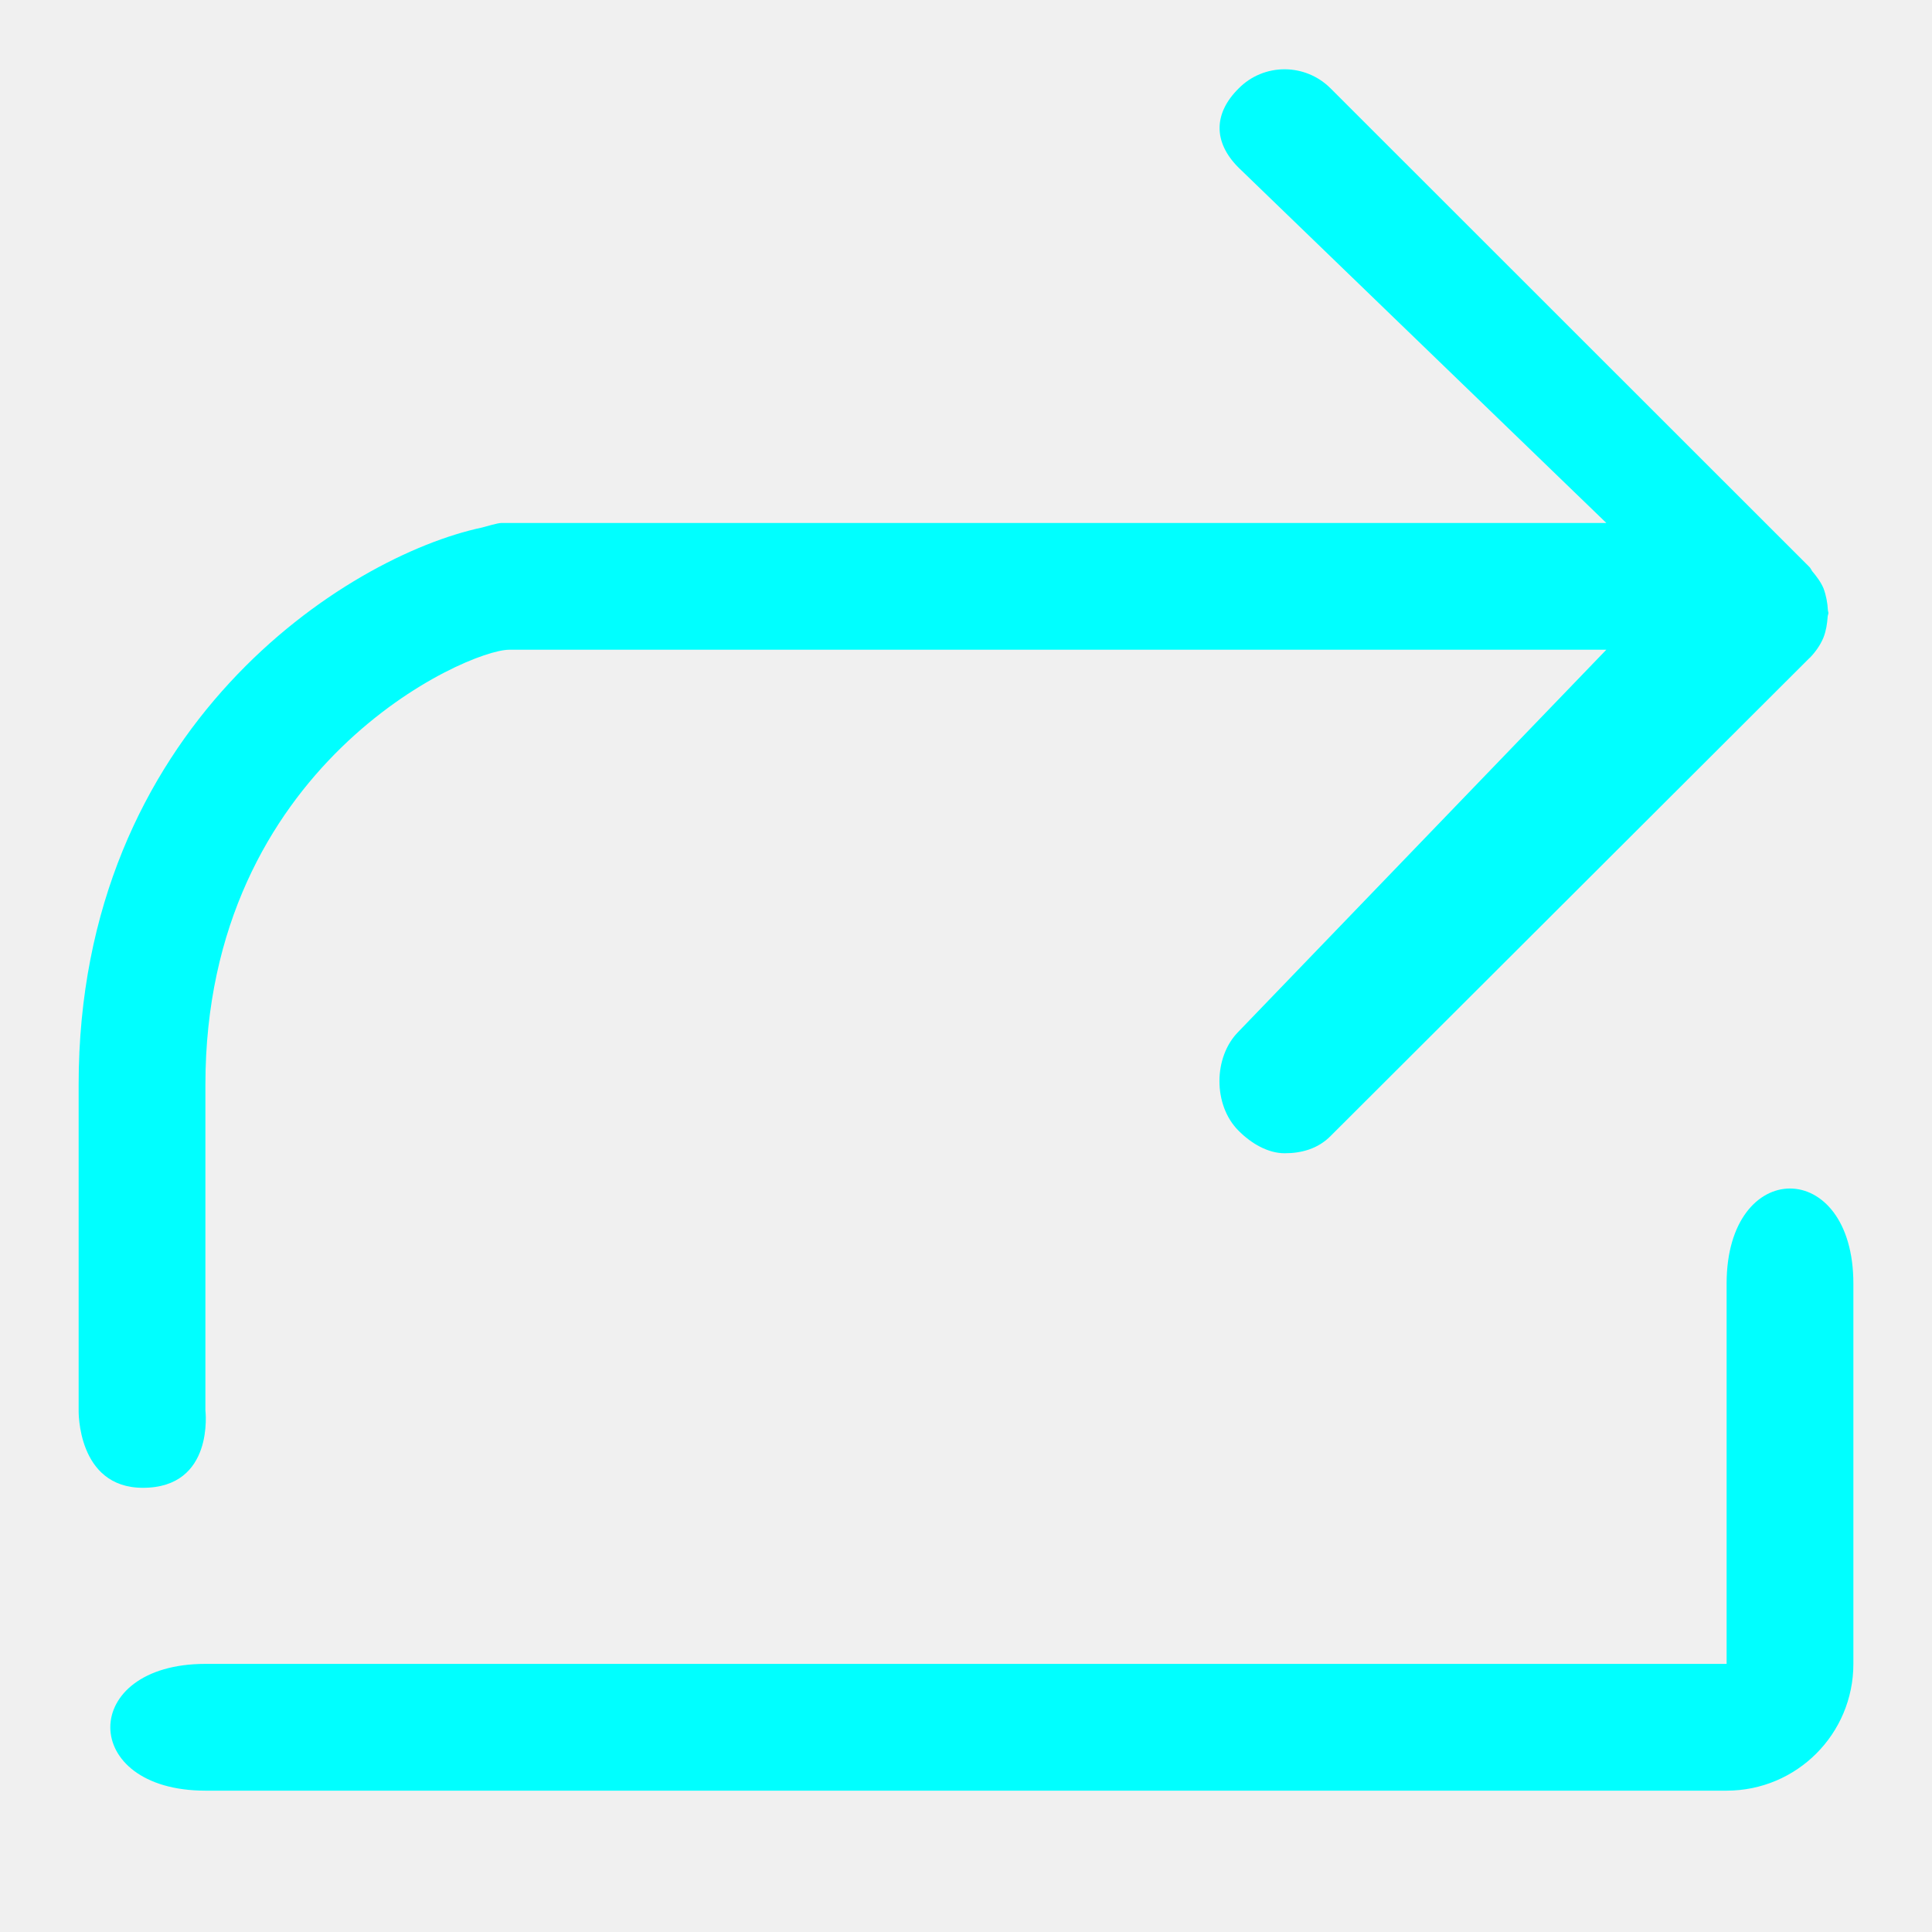
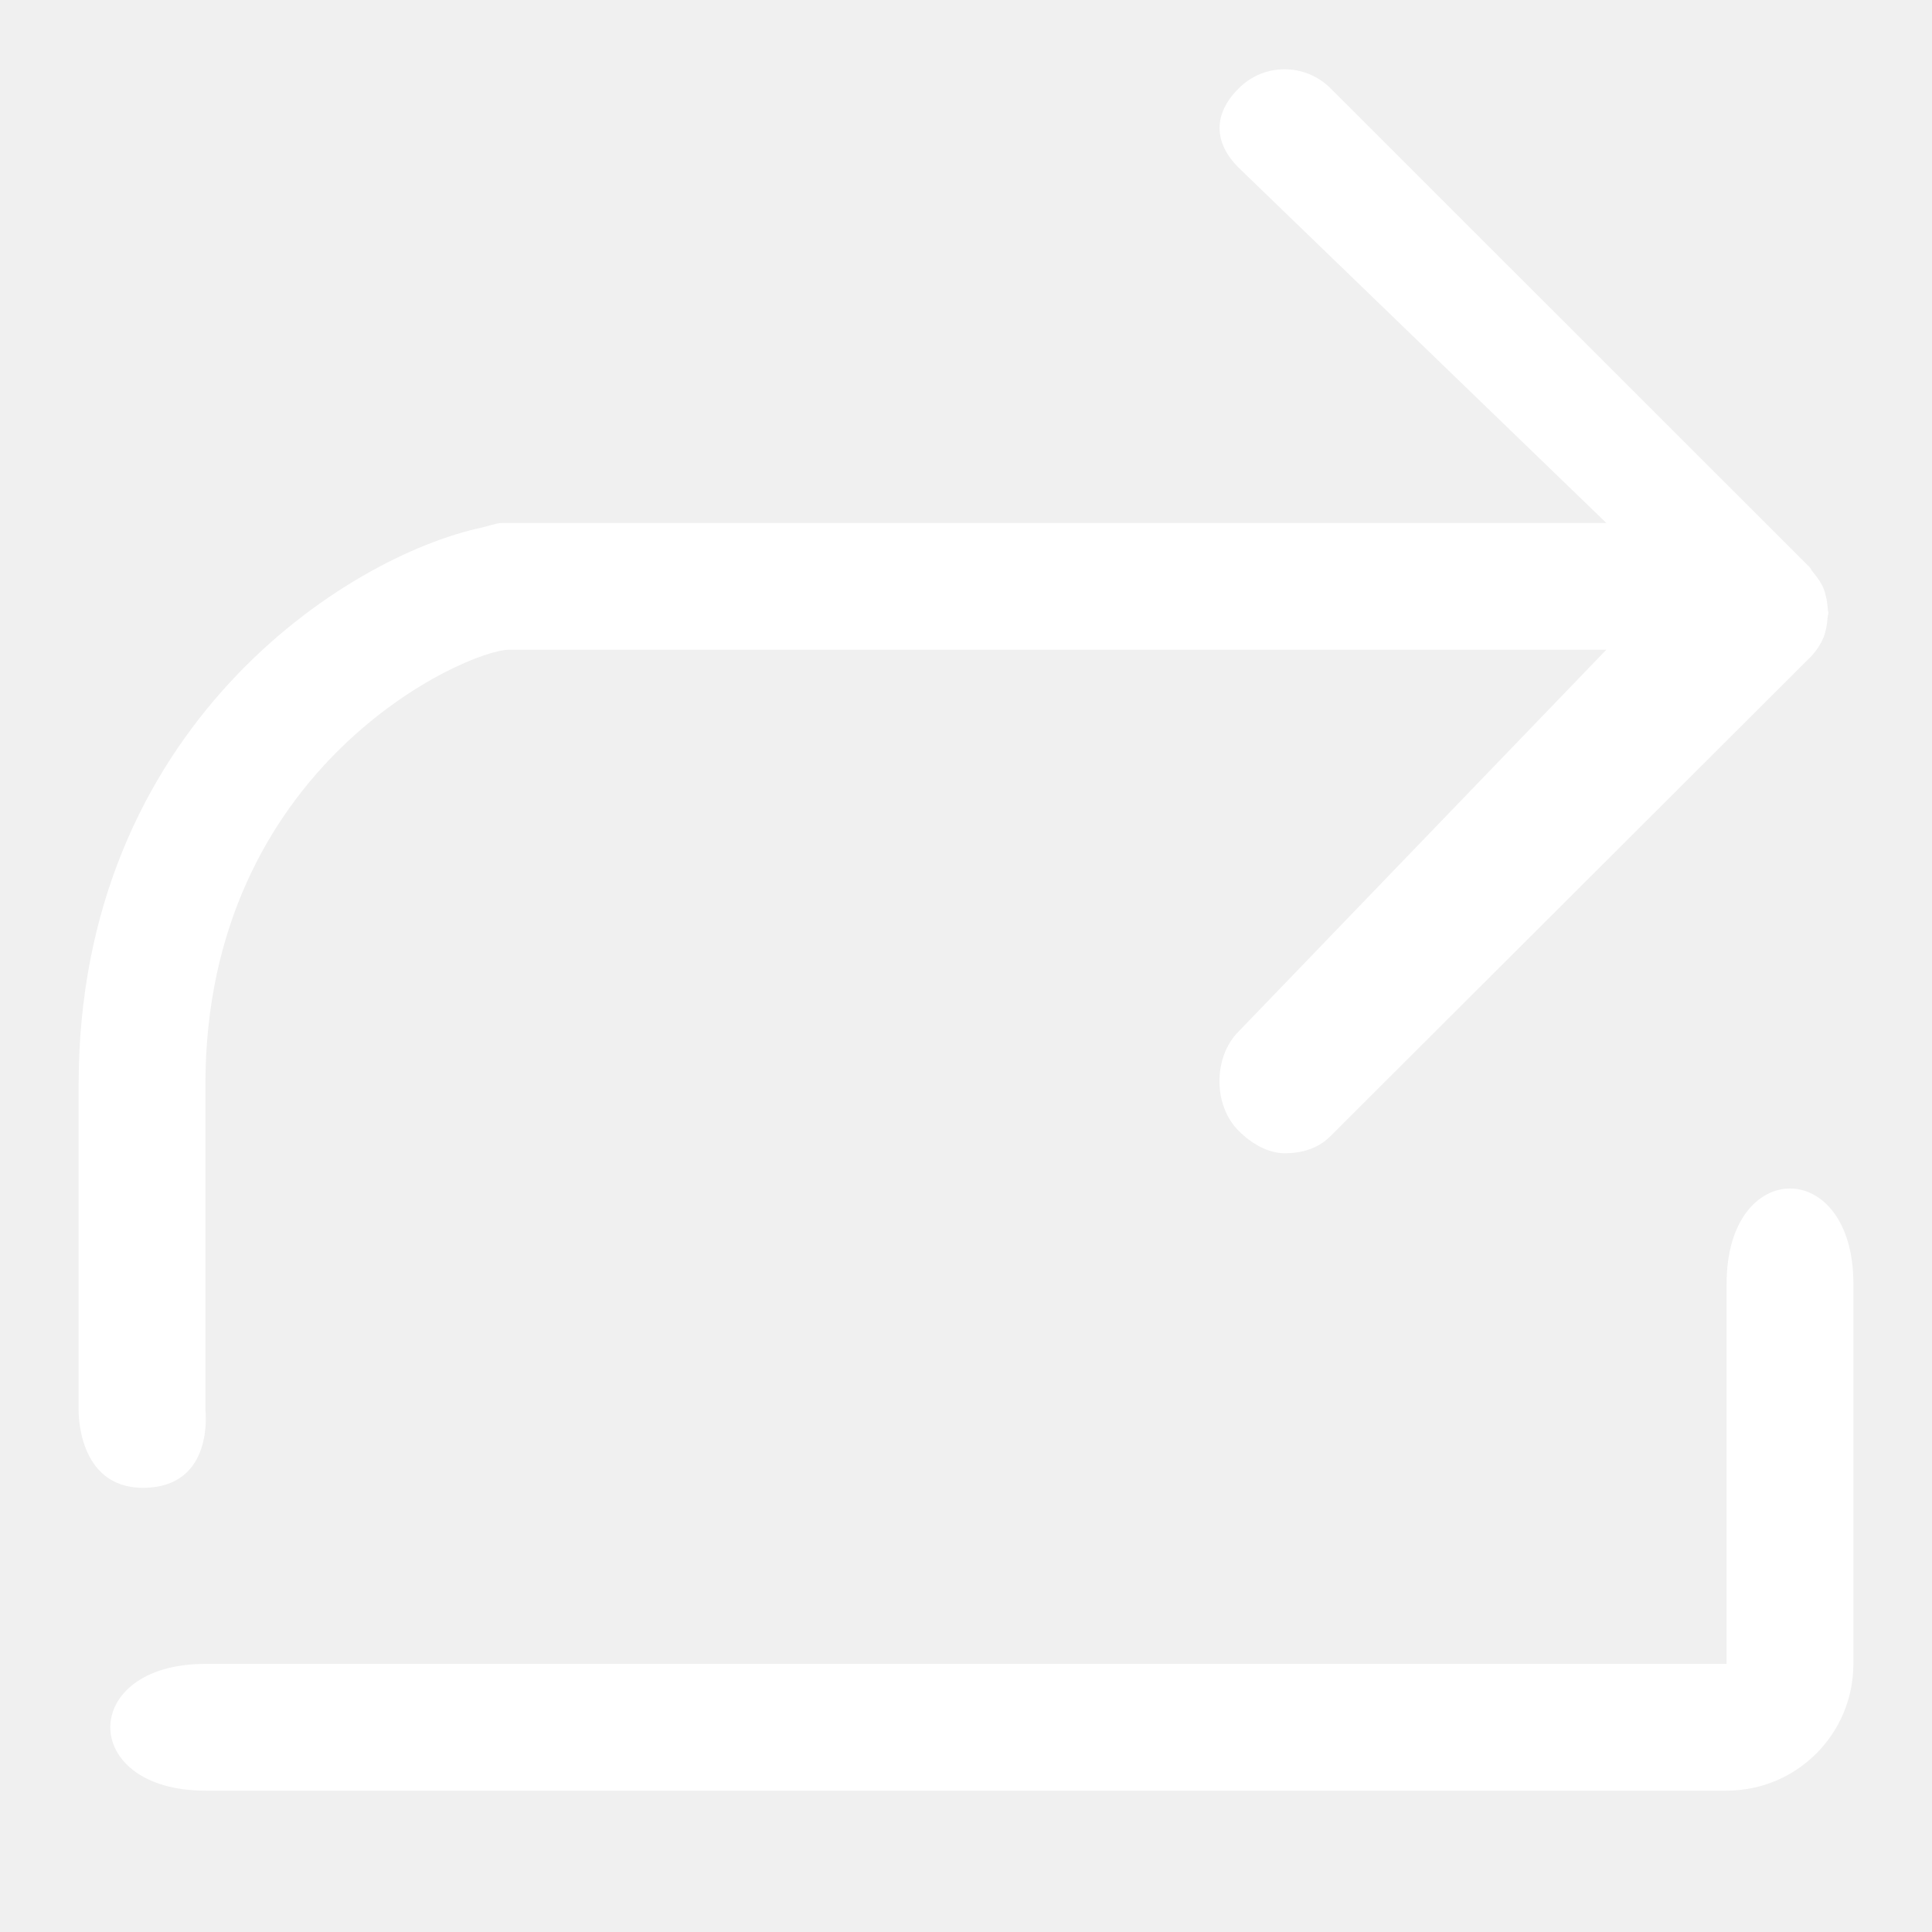
<svg xmlns="http://www.w3.org/2000/svg" t="1712107467110" class="icon" viewBox="0 0 1024 1024" version="1.1" p-id="5345" width="24" height="24">
-   <path d="M969.093 324.823c0 0.809-0.399 1.347-0.399 2.156-0.282 3.758-0.809 7.322-2.222 10.947-1.684 4.029-4.163 7.526-7.122 10.614-0.138 0.133-0.205 0.133-0.338 0.271l-253.778 253.307c-6.717 6.784-15.447 9.134-24.32 9.134-8.868 0-17.736-5.171-24.453-11.955-13.507-13.44-13.507-39.04 0-52.552l194.918-202.368L269.855 344.376c-22.308 0-160.988 61.138-160.988 230.523l0 172.611c0 0 4.977 41.057-33.121 41.057-35.005 0-34.068-41.057-34.068-41.057l0-172.611c0-189.614 142.106-280.049 213.801-295.301 2.35-0.538 7.992-2.417 10.481-2.417l585.426 0-194.852-188.268c-13.507-13.44-13.507-28.692 0-42.061 13.368-13.507 35.21-13.507 48.717 0l253.768 253.645c0.676 0.671 0.947 1.475 1.408 2.145 2.355 2.826 4.577 5.709 6.052 9.139 1.408 3.763 2.145 7.726 2.35 11.689C968.827 323.953 969.093 324.357 969.093 324.823L969.093 324.823M915.139 680.33 915.139 680.33l0 201.564L108.861 881.894c-67.195 0-67.195 67.19 0 67.19l806.277 0c37.161 0 67.19-30.029 67.19-67.19l0-201.564 0 0C982.328 613.135 915.139 613.135 915.139 680.33L915.139 680.33M915.139 680.33 915.139 680.33z" fill="#00ffff" p-id="5346" />
+   <path d="M969.093 324.823c0 0.809-0.399 1.347-0.399 2.156-0.282 3.758-0.809 7.322-2.222 10.947-1.684 4.029-4.163 7.526-7.122 10.614-0.138 0.133-0.205 0.133-0.338 0.271l-253.778 253.307c-6.717 6.784-15.447 9.134-24.32 9.134-8.868 0-17.736-5.171-24.453-11.955-13.507-13.44-13.507-39.04 0-52.552l194.918-202.368L269.855 344.376c-22.308 0-160.988 61.138-160.988 230.523l0 172.611c0 0 4.977 41.057-33.121 41.057-35.005 0-34.068-41.057-34.068-41.057l0-172.611c0-189.614 142.106-280.049 213.801-295.301 2.35-0.538 7.992-2.417 10.481-2.417l585.426 0-194.852-188.268c-13.507-13.44-13.507-28.692 0-42.061 13.368-13.507 35.21-13.507 48.717 0l253.768 253.645c0.676 0.671 0.947 1.475 1.408 2.145 2.355 2.826 4.577 5.709 6.052 9.139 1.408 3.763 2.145 7.726 2.35 11.689C968.827 323.953 969.093 324.357 969.093 324.823L969.093 324.823M915.139 680.33 915.139 680.33l0 201.564L108.861 881.894c-67.195 0-67.195 67.19 0 67.19l806.277 0c37.161 0 67.19-30.029 67.19-67.19l0-201.564 0 0C982.328 613.135 915.139 613.135 915.139 680.33L915.139 680.33M915.139 680.33 915.139 680.33z" fill="#ffffff" p-id="5346" />
</svg>
